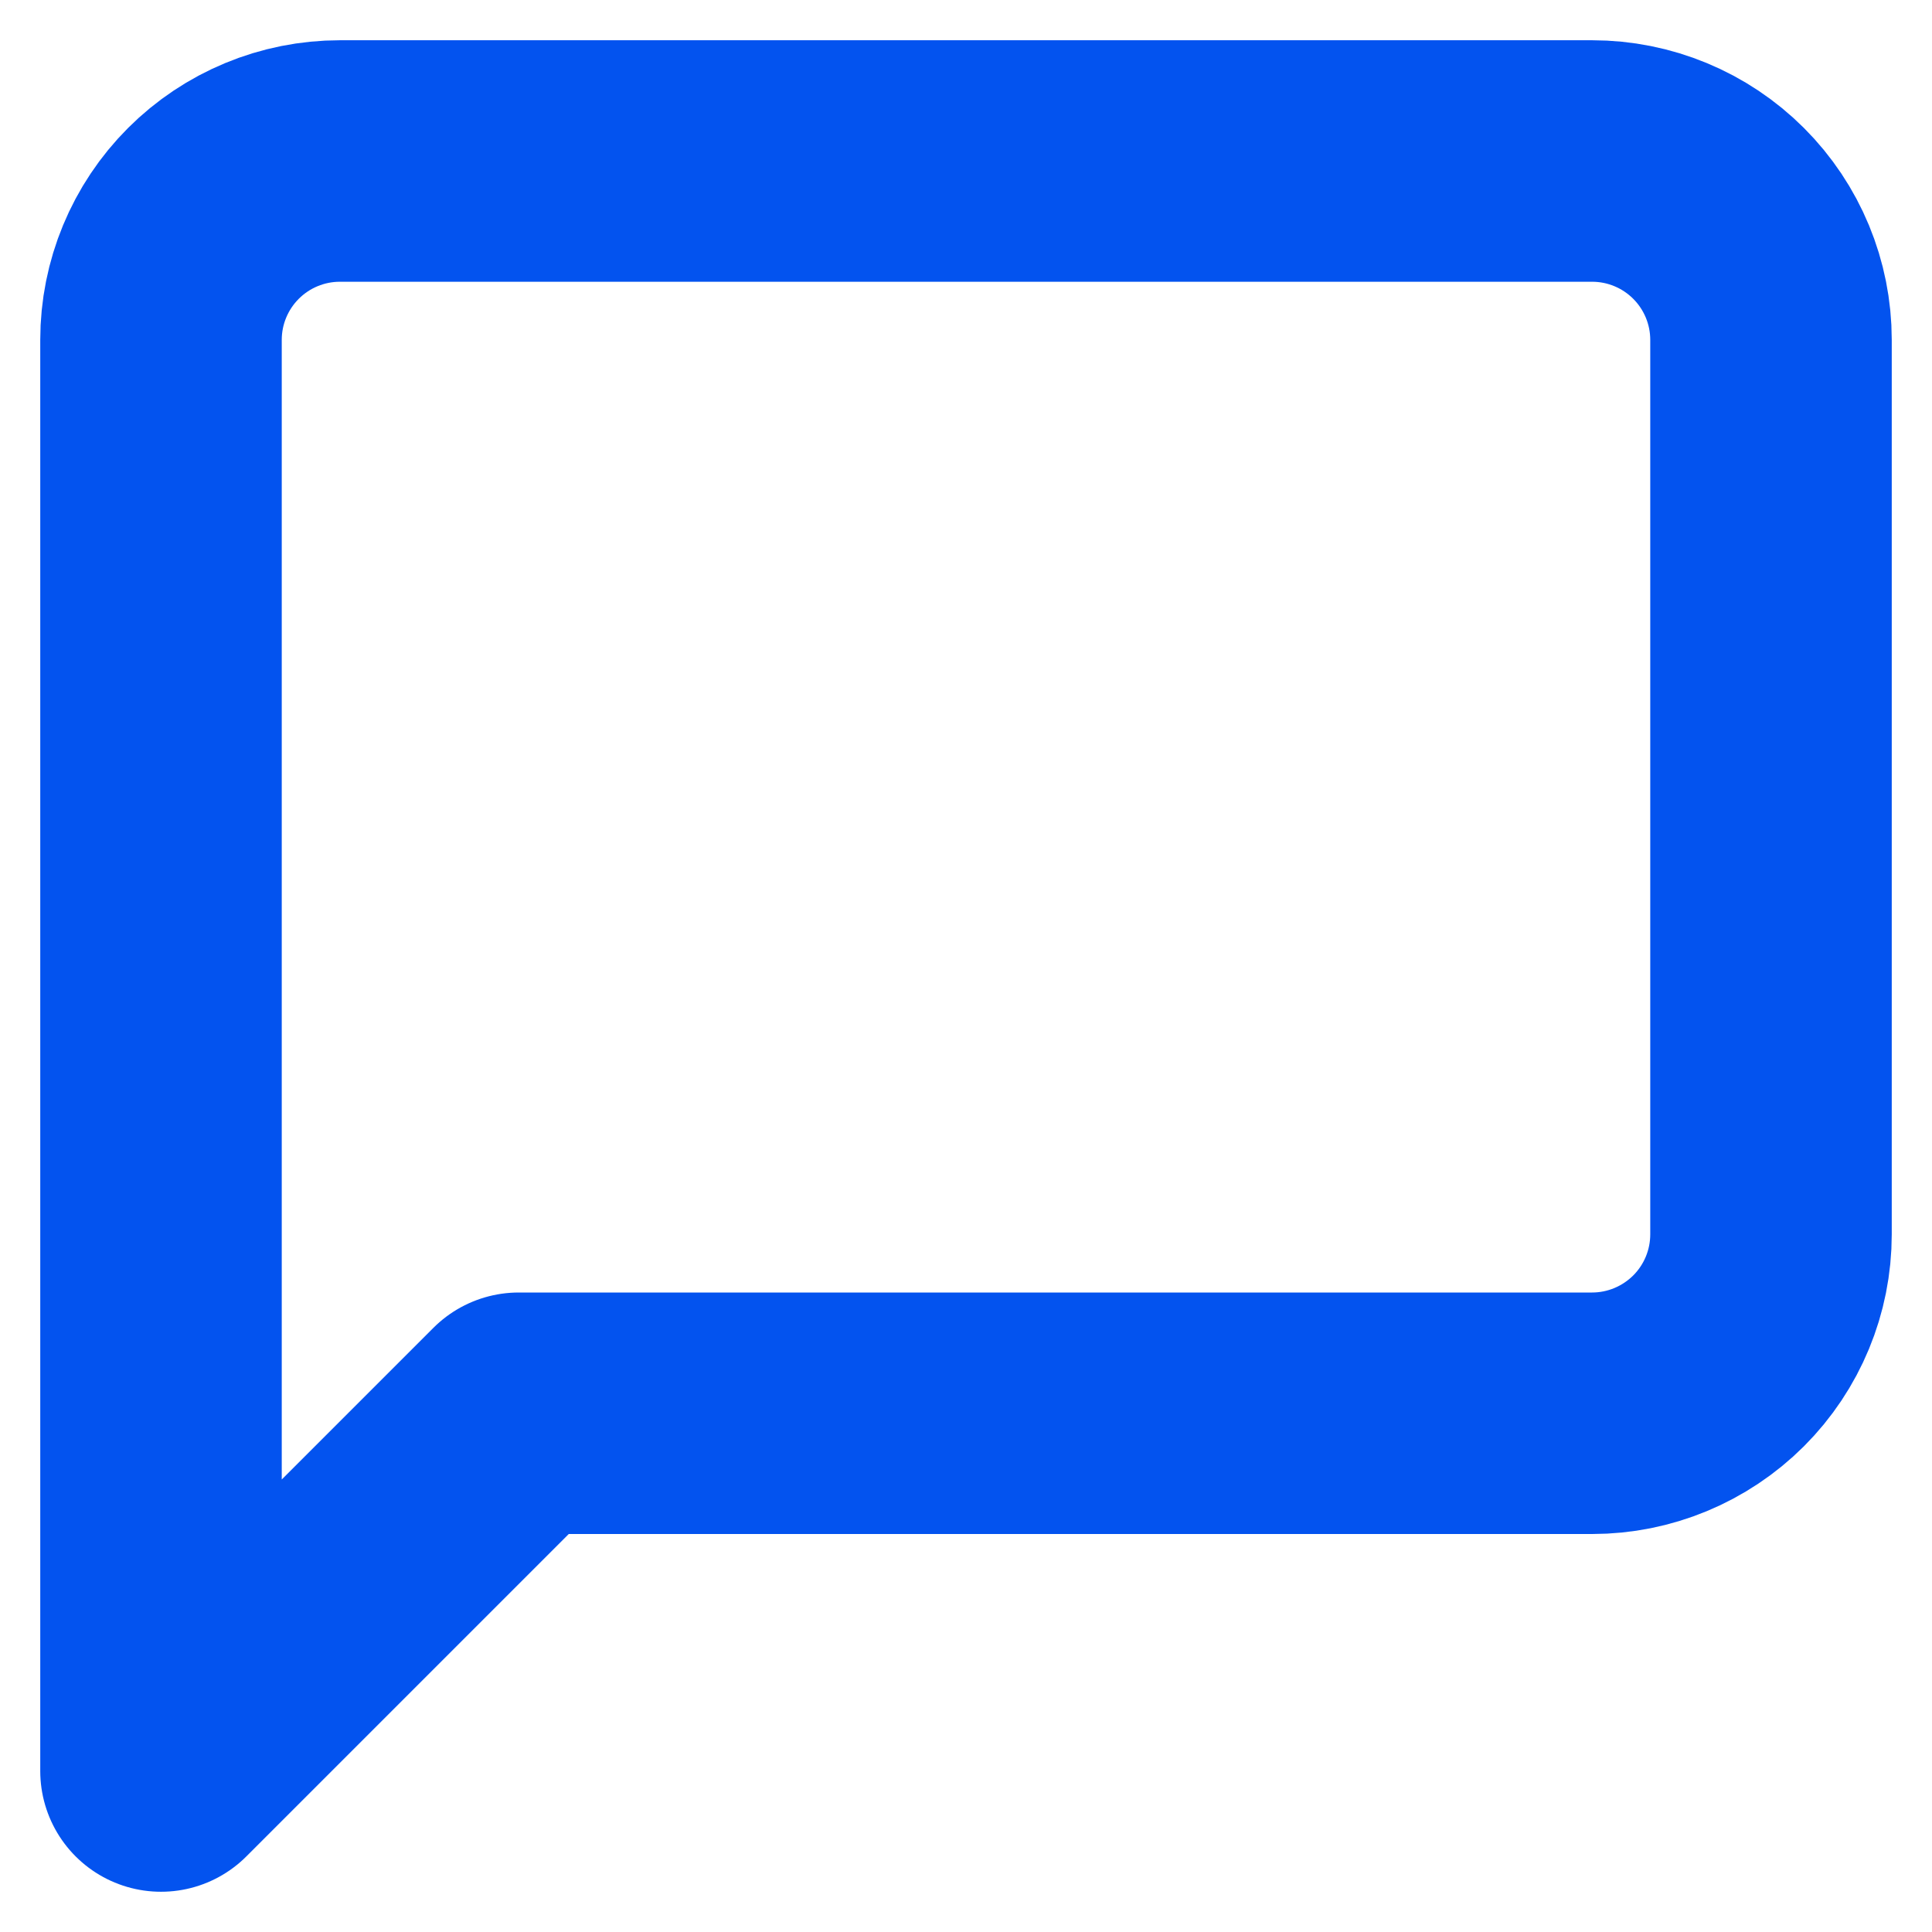
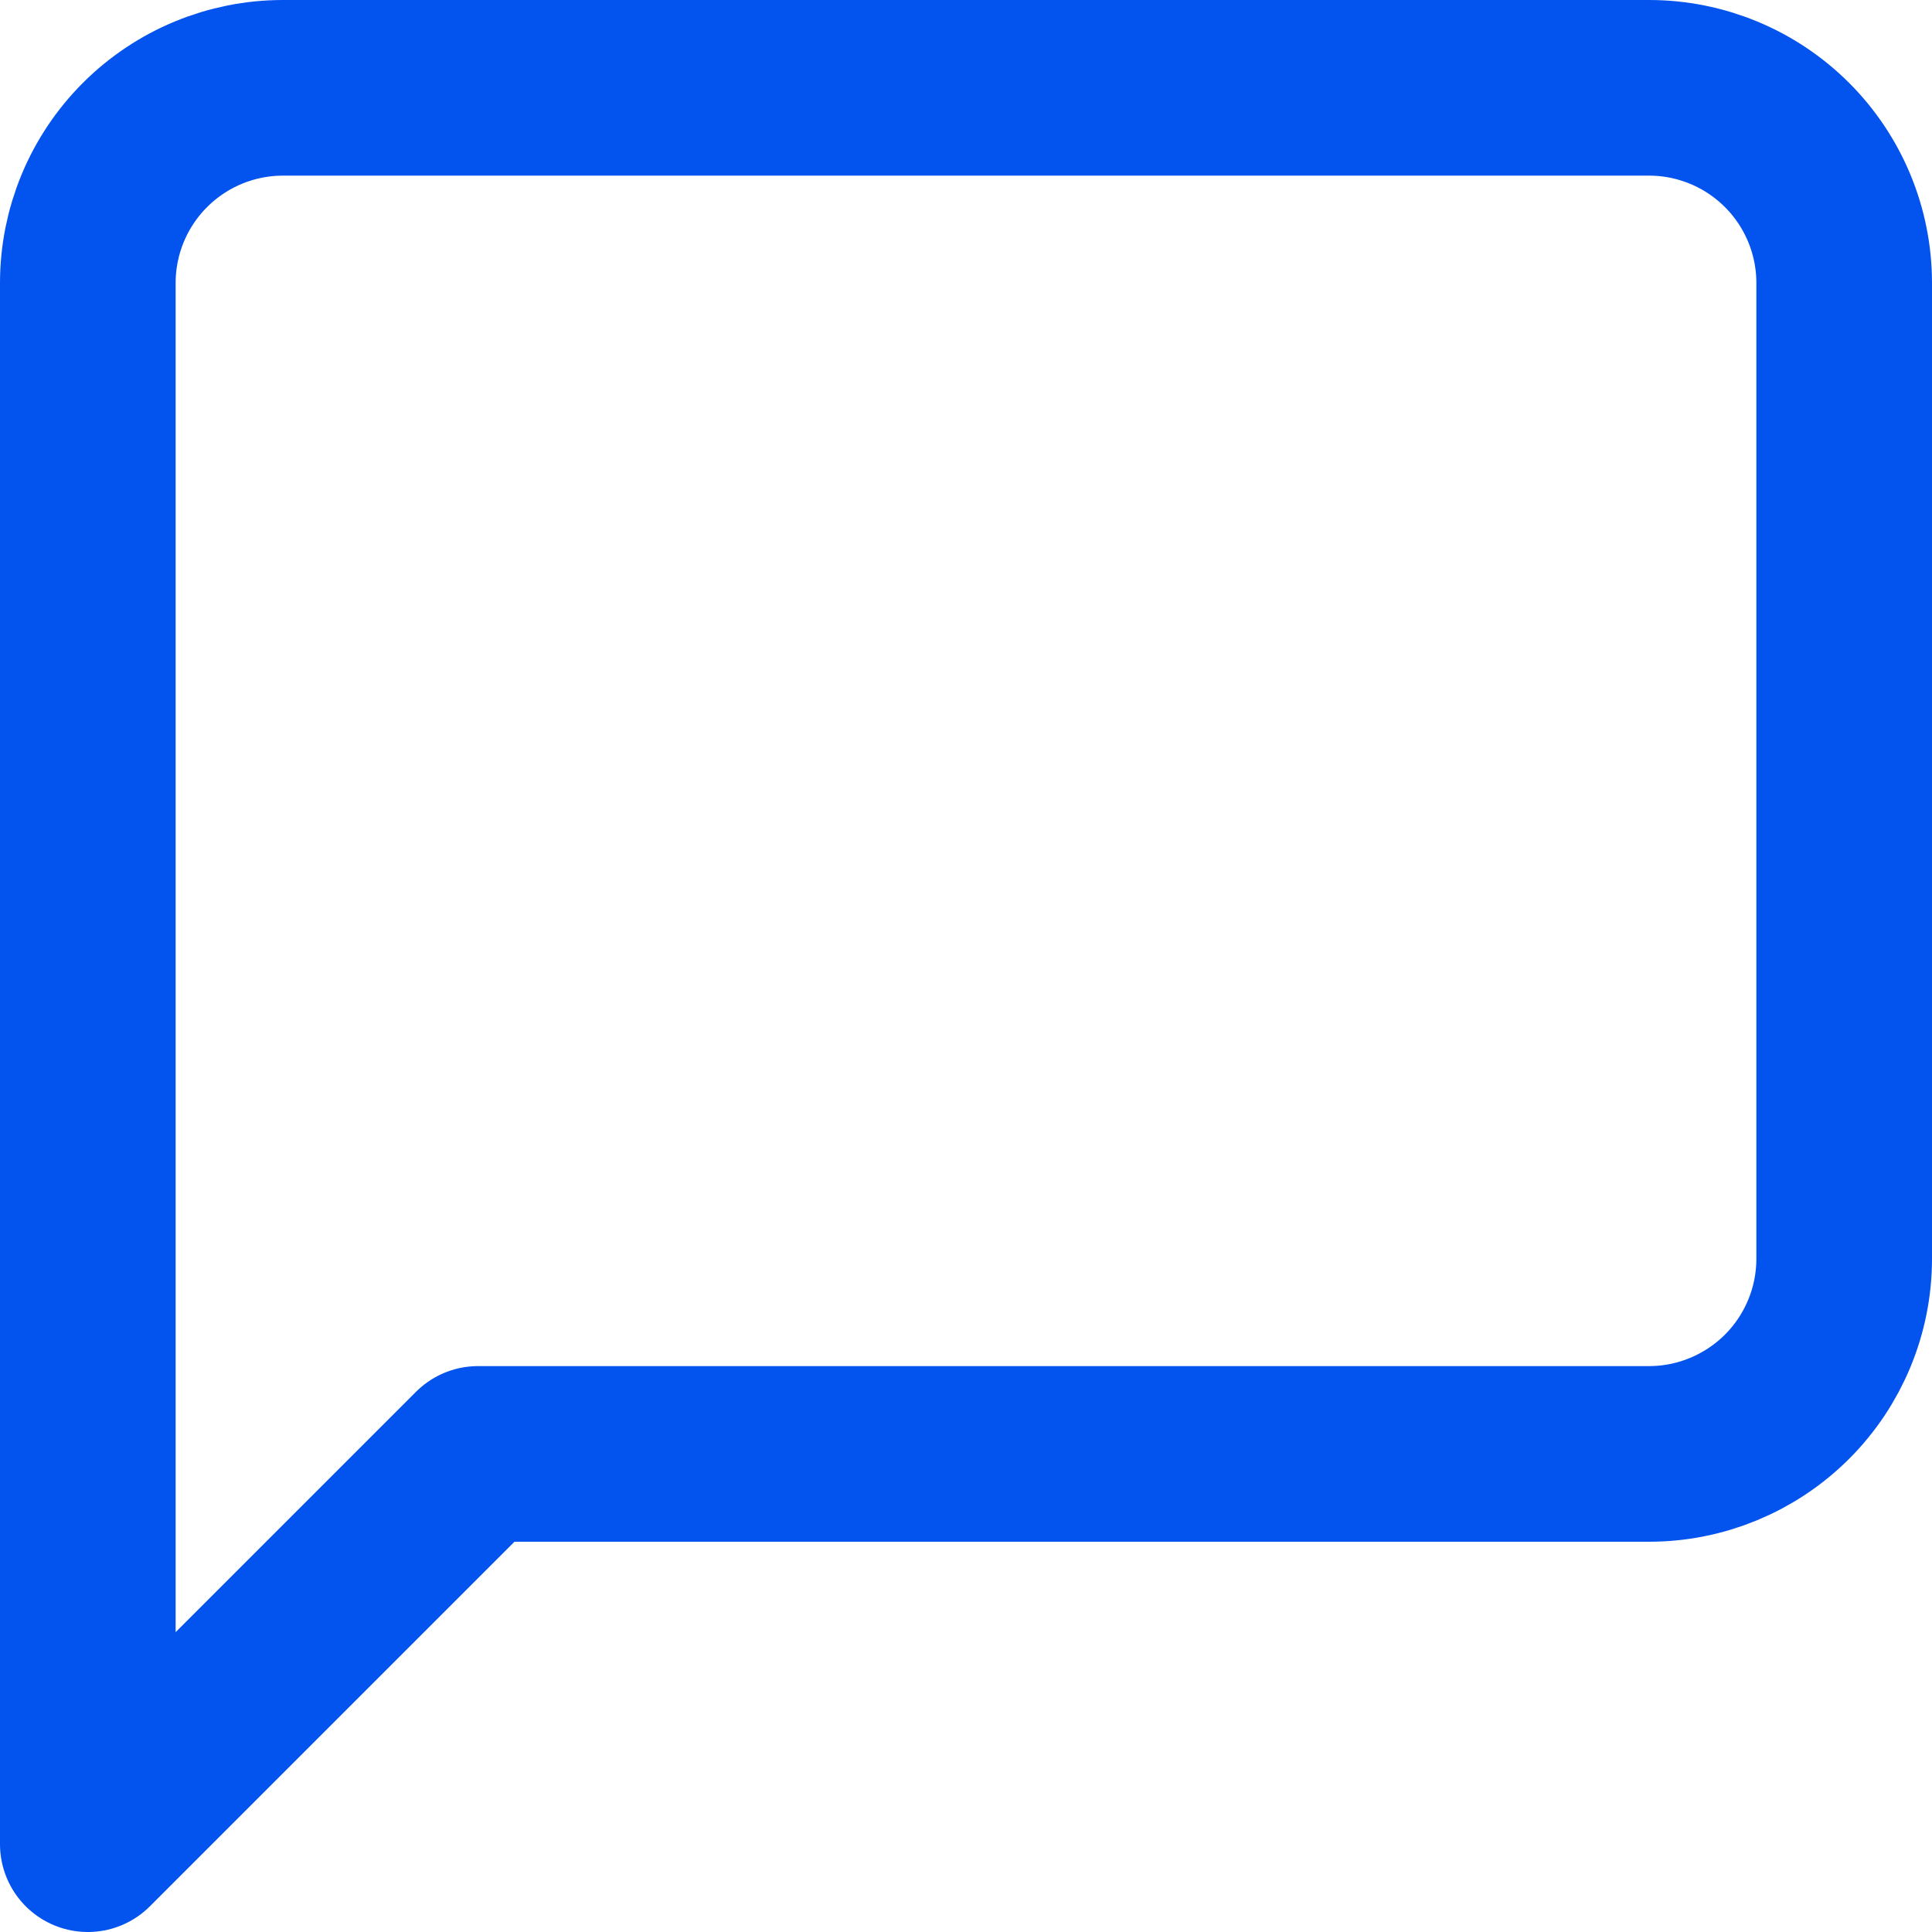
- <svg xmlns="http://www.w3.org/2000/svg" width="24" height="24" viewBox="0 0 24 24" fill="none">
-   <path d="M22 15.333C22 15.923 21.766 16.488 21.349 16.905C20.932 17.321 20.367 17.556 19.778 17.556H6.444L2 22V4.222C2 3.633 2.234 3.068 2.651 2.651C3.068 2.234 3.633 2 4.222 2H19.778C20.367 2 20.932 2.234 21.349 2.651C21.766 3.068 22 3.633 22 4.222V15.333Z" stroke="#0353EF" stroke-width="3" stroke-linecap="round" stroke-linejoin="round" />
+ <svg xmlns="http://www.w3.org/2000/svg" width="22" height="22" viewBox="0 0 22 22" fill="none">
+   <path d="M21 14.333C21 14.923 20.766 15.488 20.349 15.905C19.932 16.321 19.367 16.556 18.778 16.556H5.444L1 21V3.222C1 2.633 1.234 2.068 1.651 1.651C2.068 1.234 2.633 1 3.222 1H18.778C19.367 1 19.932 1.234 20.349 1.651C20.766 2.068 21 2.633 21 3.222V14.333Z" stroke="#0353EF" stroke-width="2" stroke-linecap="round" stroke-linejoin="round" />
</svg>
